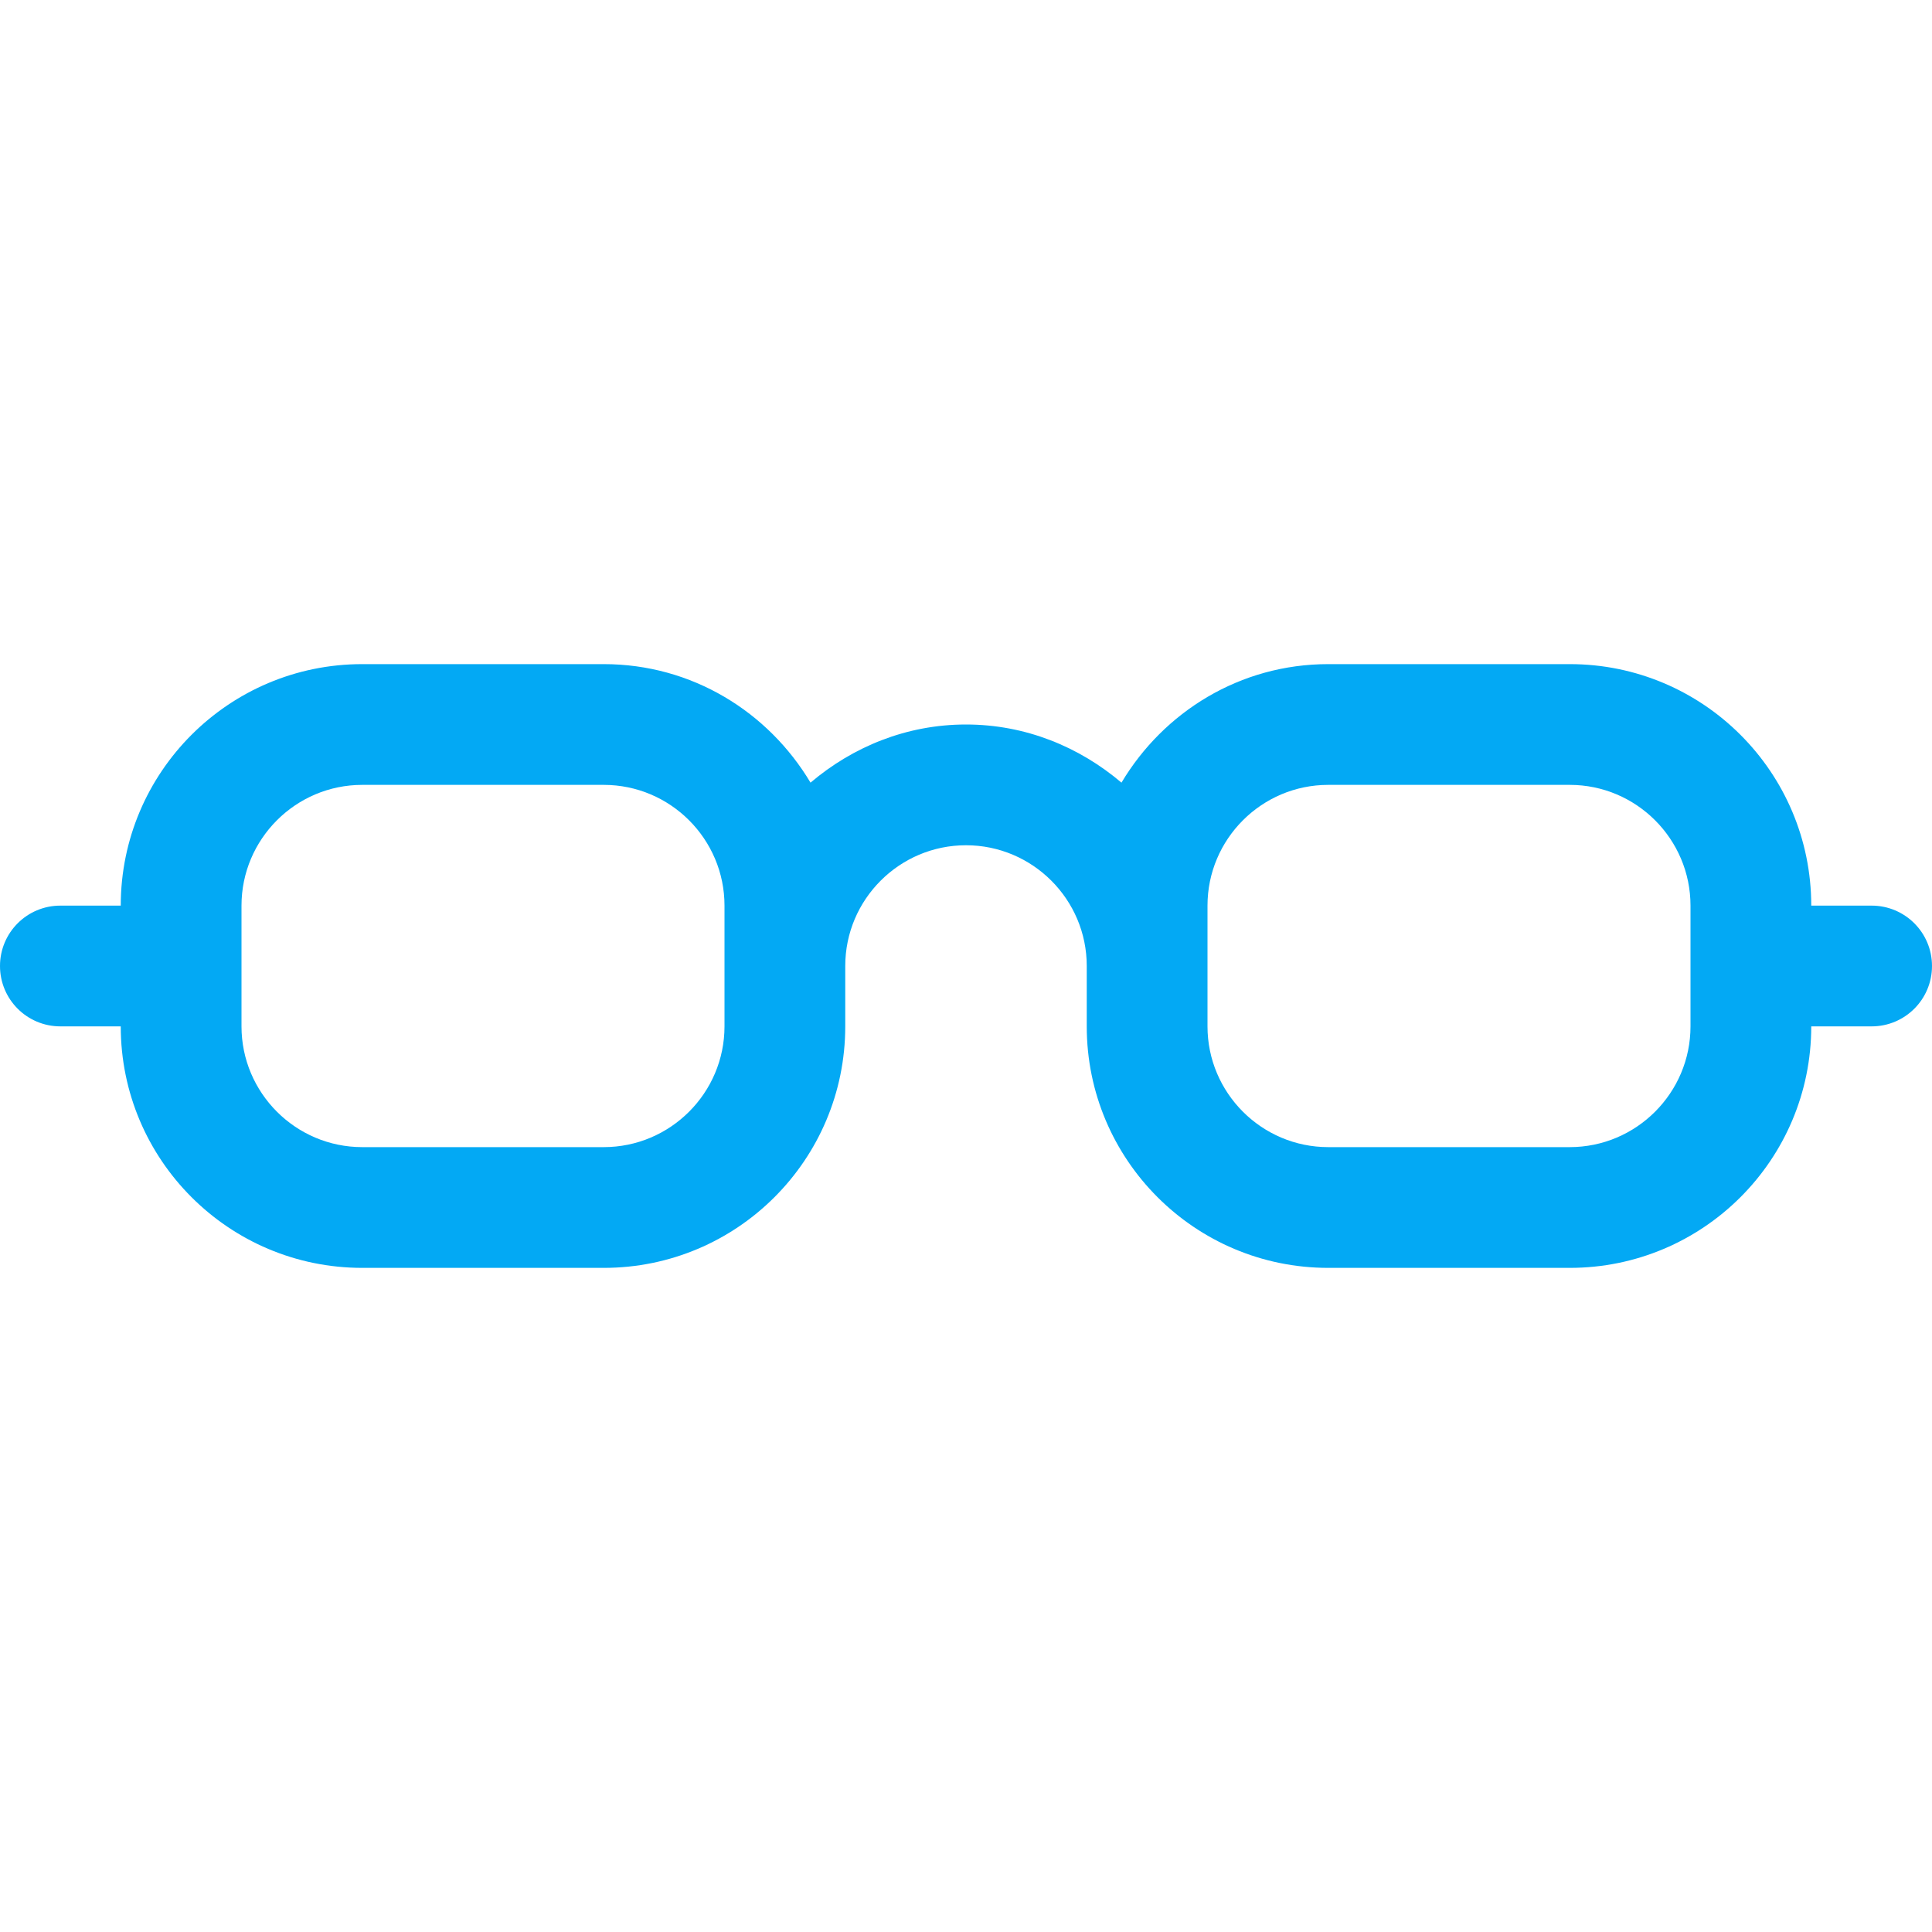
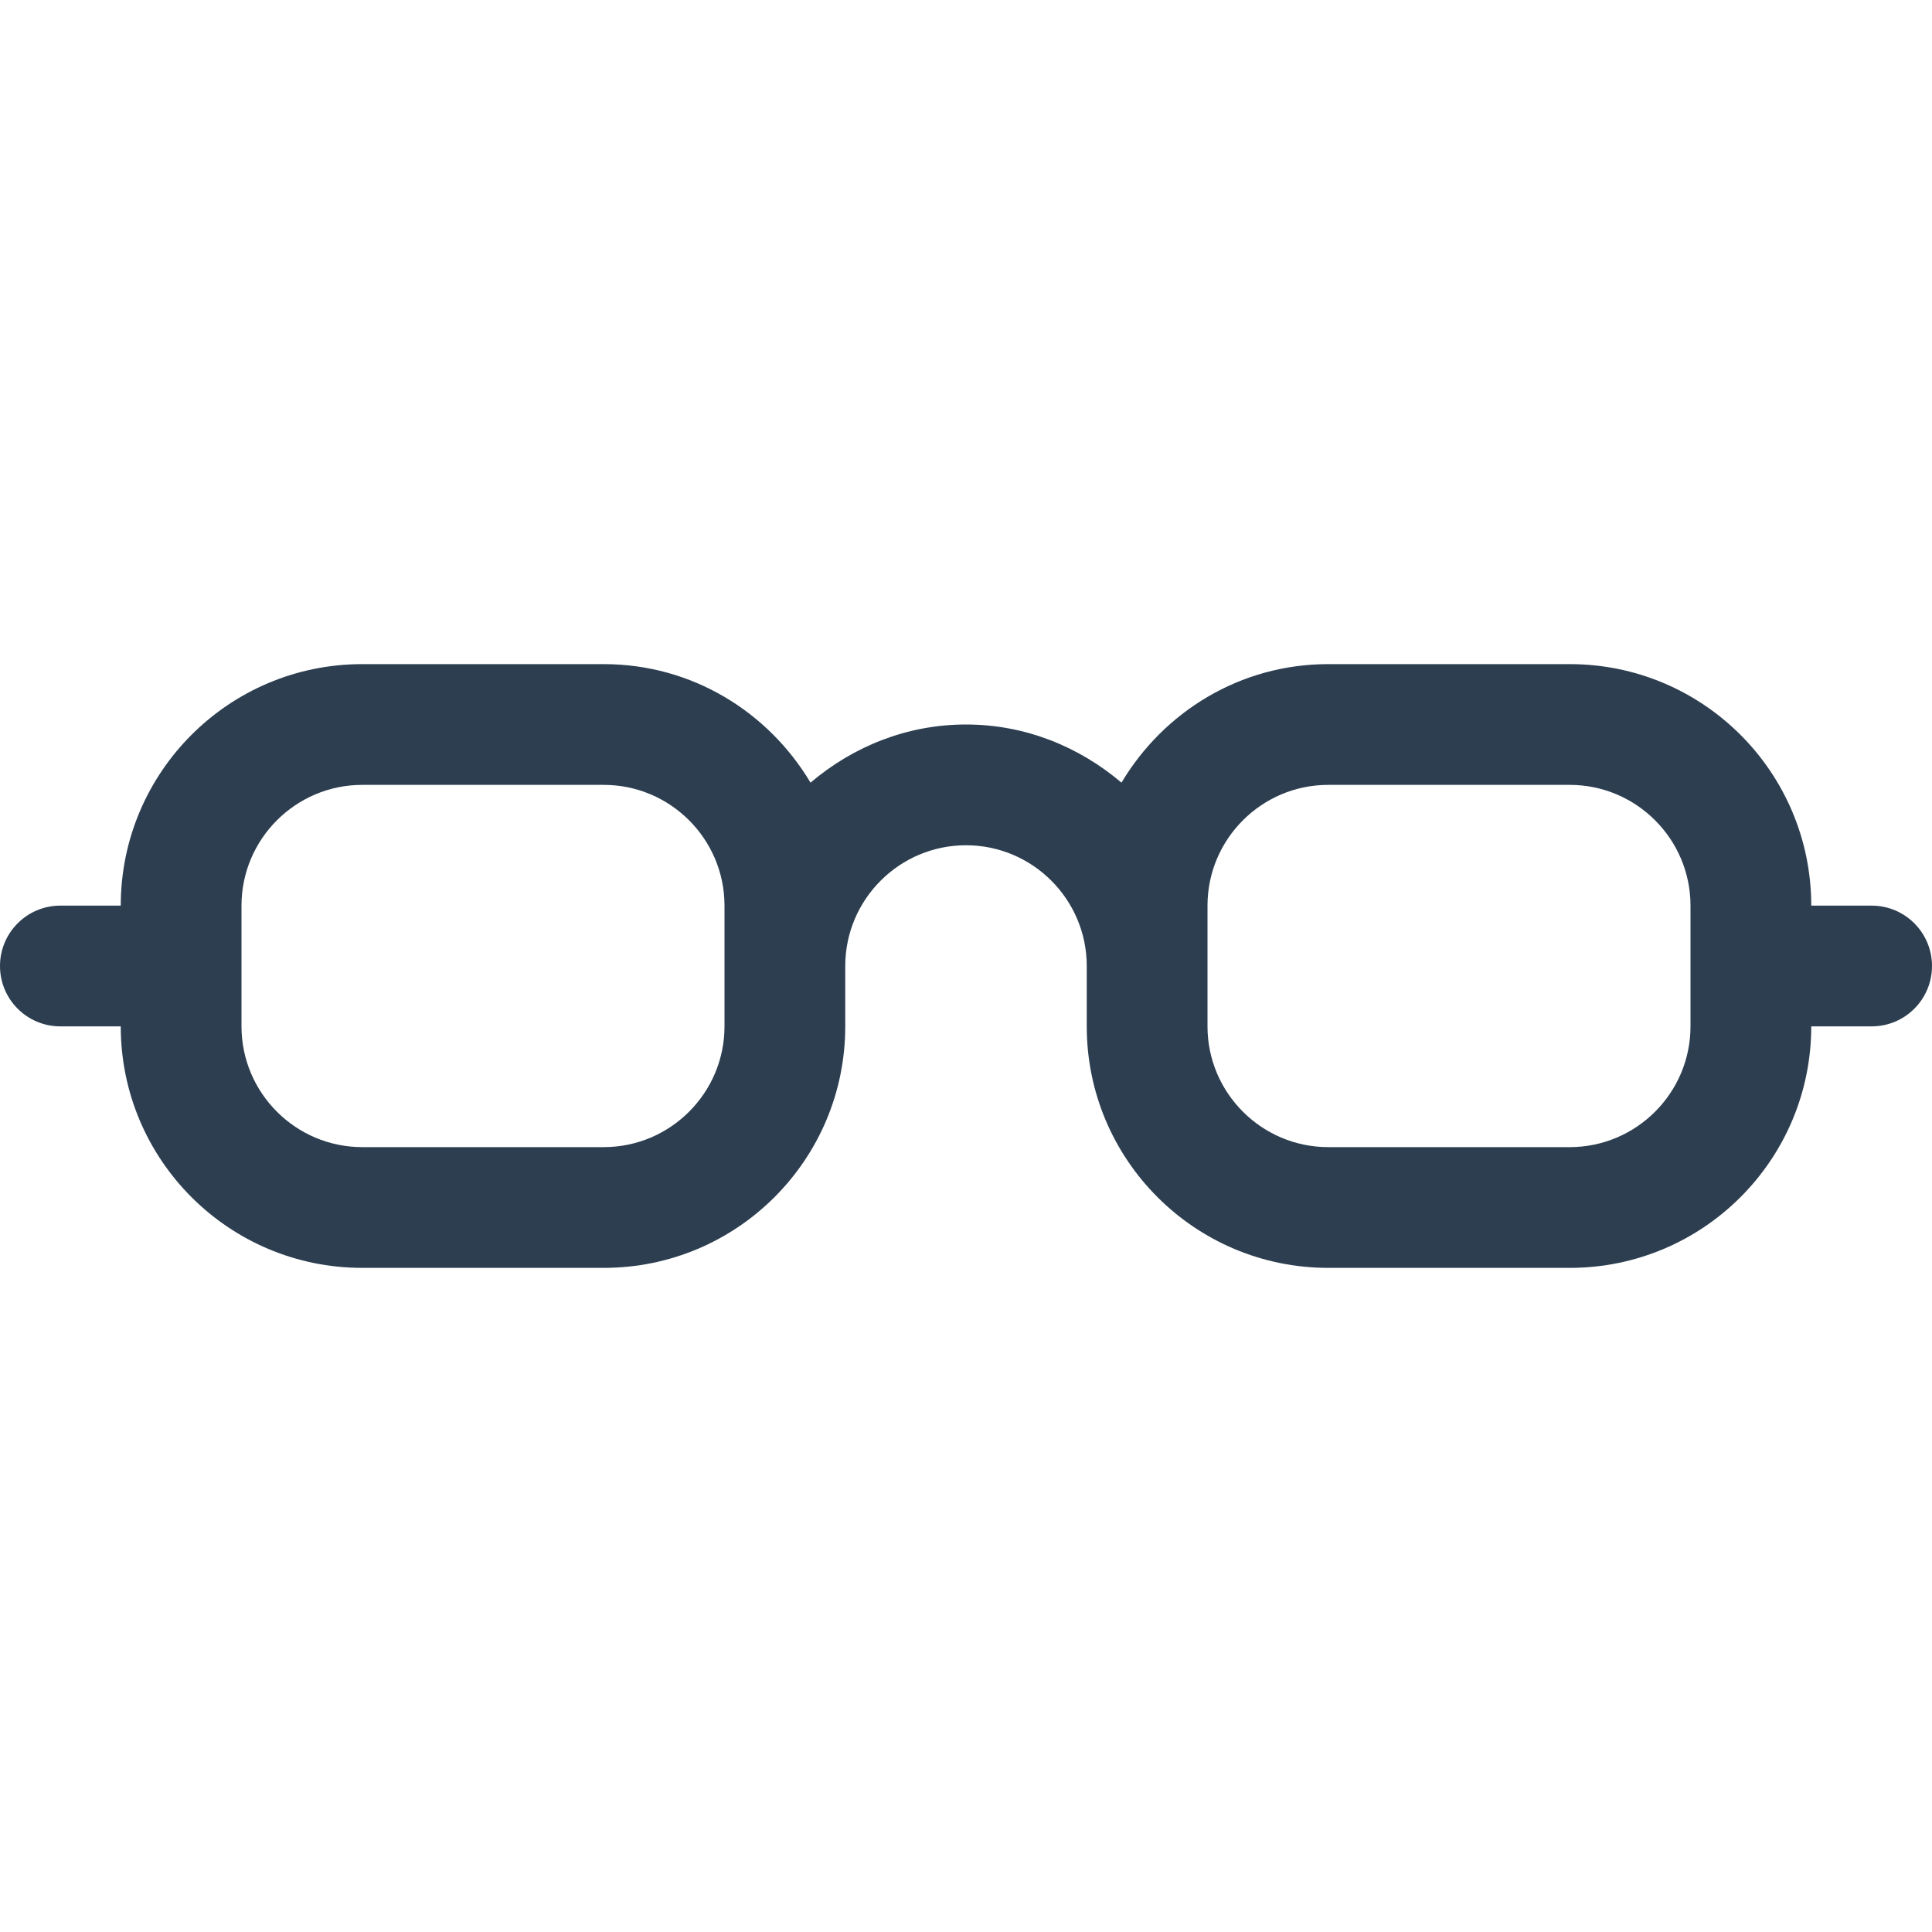
<svg xmlns="http://www.w3.org/2000/svg" enable-background="new 0 0 128 128" height="128px" id="Layer_1" version="1.1" viewBox="0 0 128 128" width="128px" xml:space="preserve">
-   <path d="M124,60h-4c0-8.836-7.164-16-16-16H88c-5.848,0-10.906,3.168-13.699,7.852C71.512,49.484,67.945,48,64,48  s-7.512,1.484-10.301,3.852C50.906,47.168,45.848,44,40,44H24c-8.836,0-16,7.164-16,16H4c-2.211,0-4,1.789-4,4s1.789,4,4,4h4  c0,8.836,7.164,16,16,16h16c8.836,0,16-7.164,16-16v-4c0-4.41,3.59-8,8-8s8,3.59,8,8v4c0,8.836,7.164,16,16,16h16  c8.836,0,16-7.164,16-16h4c2.211,0,4-1.789,4-4S126.211,60,124,60z M48,68c0,4.41-3.59,8-8,8H24c-4.41,0-8-3.59-8-8v-8  c0-4.41,3.59-8,8-8h16c4.41,0,8,3.59,8,8V68z M112,68c0,4.41-3.59,8-8,8H88c-4.41,0-8-3.59-8-8v-8c0-4.41,3.59-8,8-8h16  c4.41,0,8,3.59,8,8V68z" fill="#03A9F4" />
+   <path d="M124,60h-4c0-8.836-7.164-16-16-16H88c-5.848,0-10.906,3.168-13.699,7.852C71.512,49.484,67.945,48,64,48  s-7.512,1.484-10.301,3.852C50.906,47.168,45.848,44,40,44H24c-8.836,0-16,7.164-16,16H4c-2.211,0-4,1.789-4,4s1.789,4,4,4h4  c0,8.836,7.164,16,16,16h16c8.836,0,16-7.164,16-16v-4c0-4.41,3.59-8,8-8s8,3.59,8,8v4c0,8.836,7.164,16,16,16h16  c8.836,0,16-7.164,16-16h4c2.211,0,4-1.789,4-4S126.211,60,124,60z M48,68c0,4.41-3.59,8-8,8H24c-4.41,0-8-3.59-8-8v-8  c0-4.41,3.59-8,8-8h16c4.41,0,8,3.59,8,8V68z M112,68c0,4.41-3.59,8-8,8H88c-4.41,0-8-3.59-8-8v-8c0-4.41,3.59-8,8-8h16  c4.41,0,8,3.59,8,8V68z" fill="#2c3e50" />
</svg>
